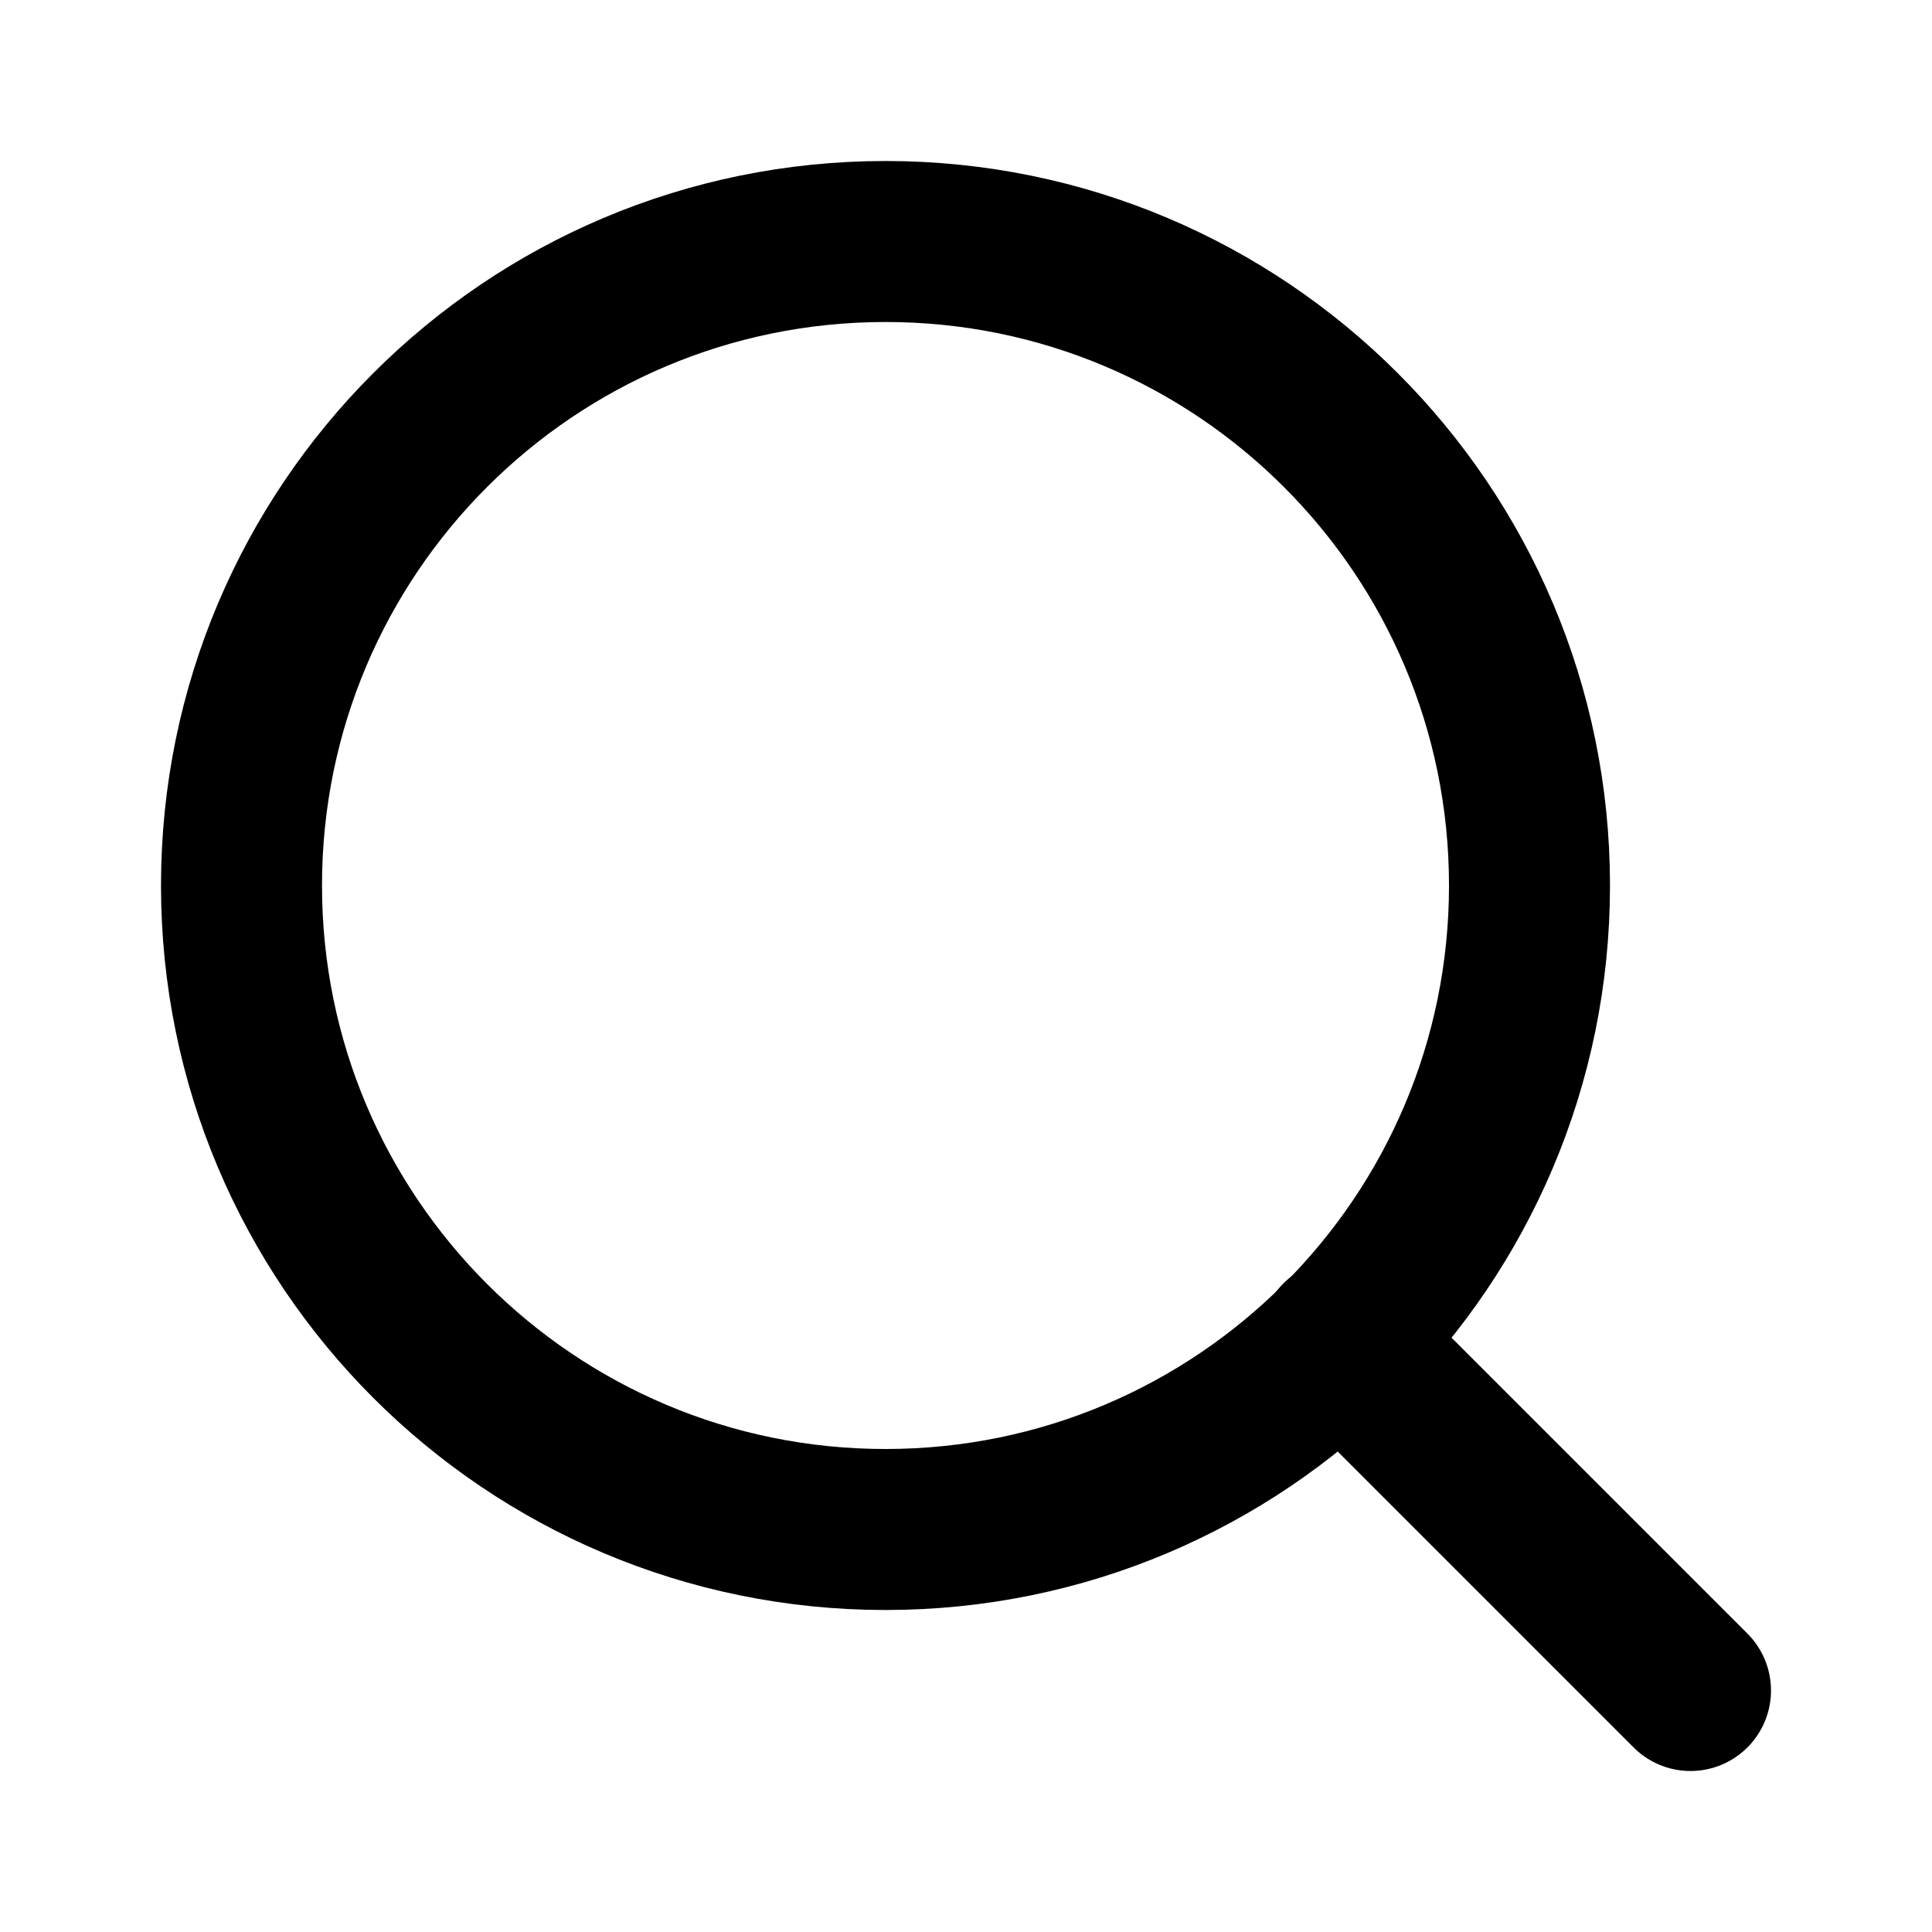
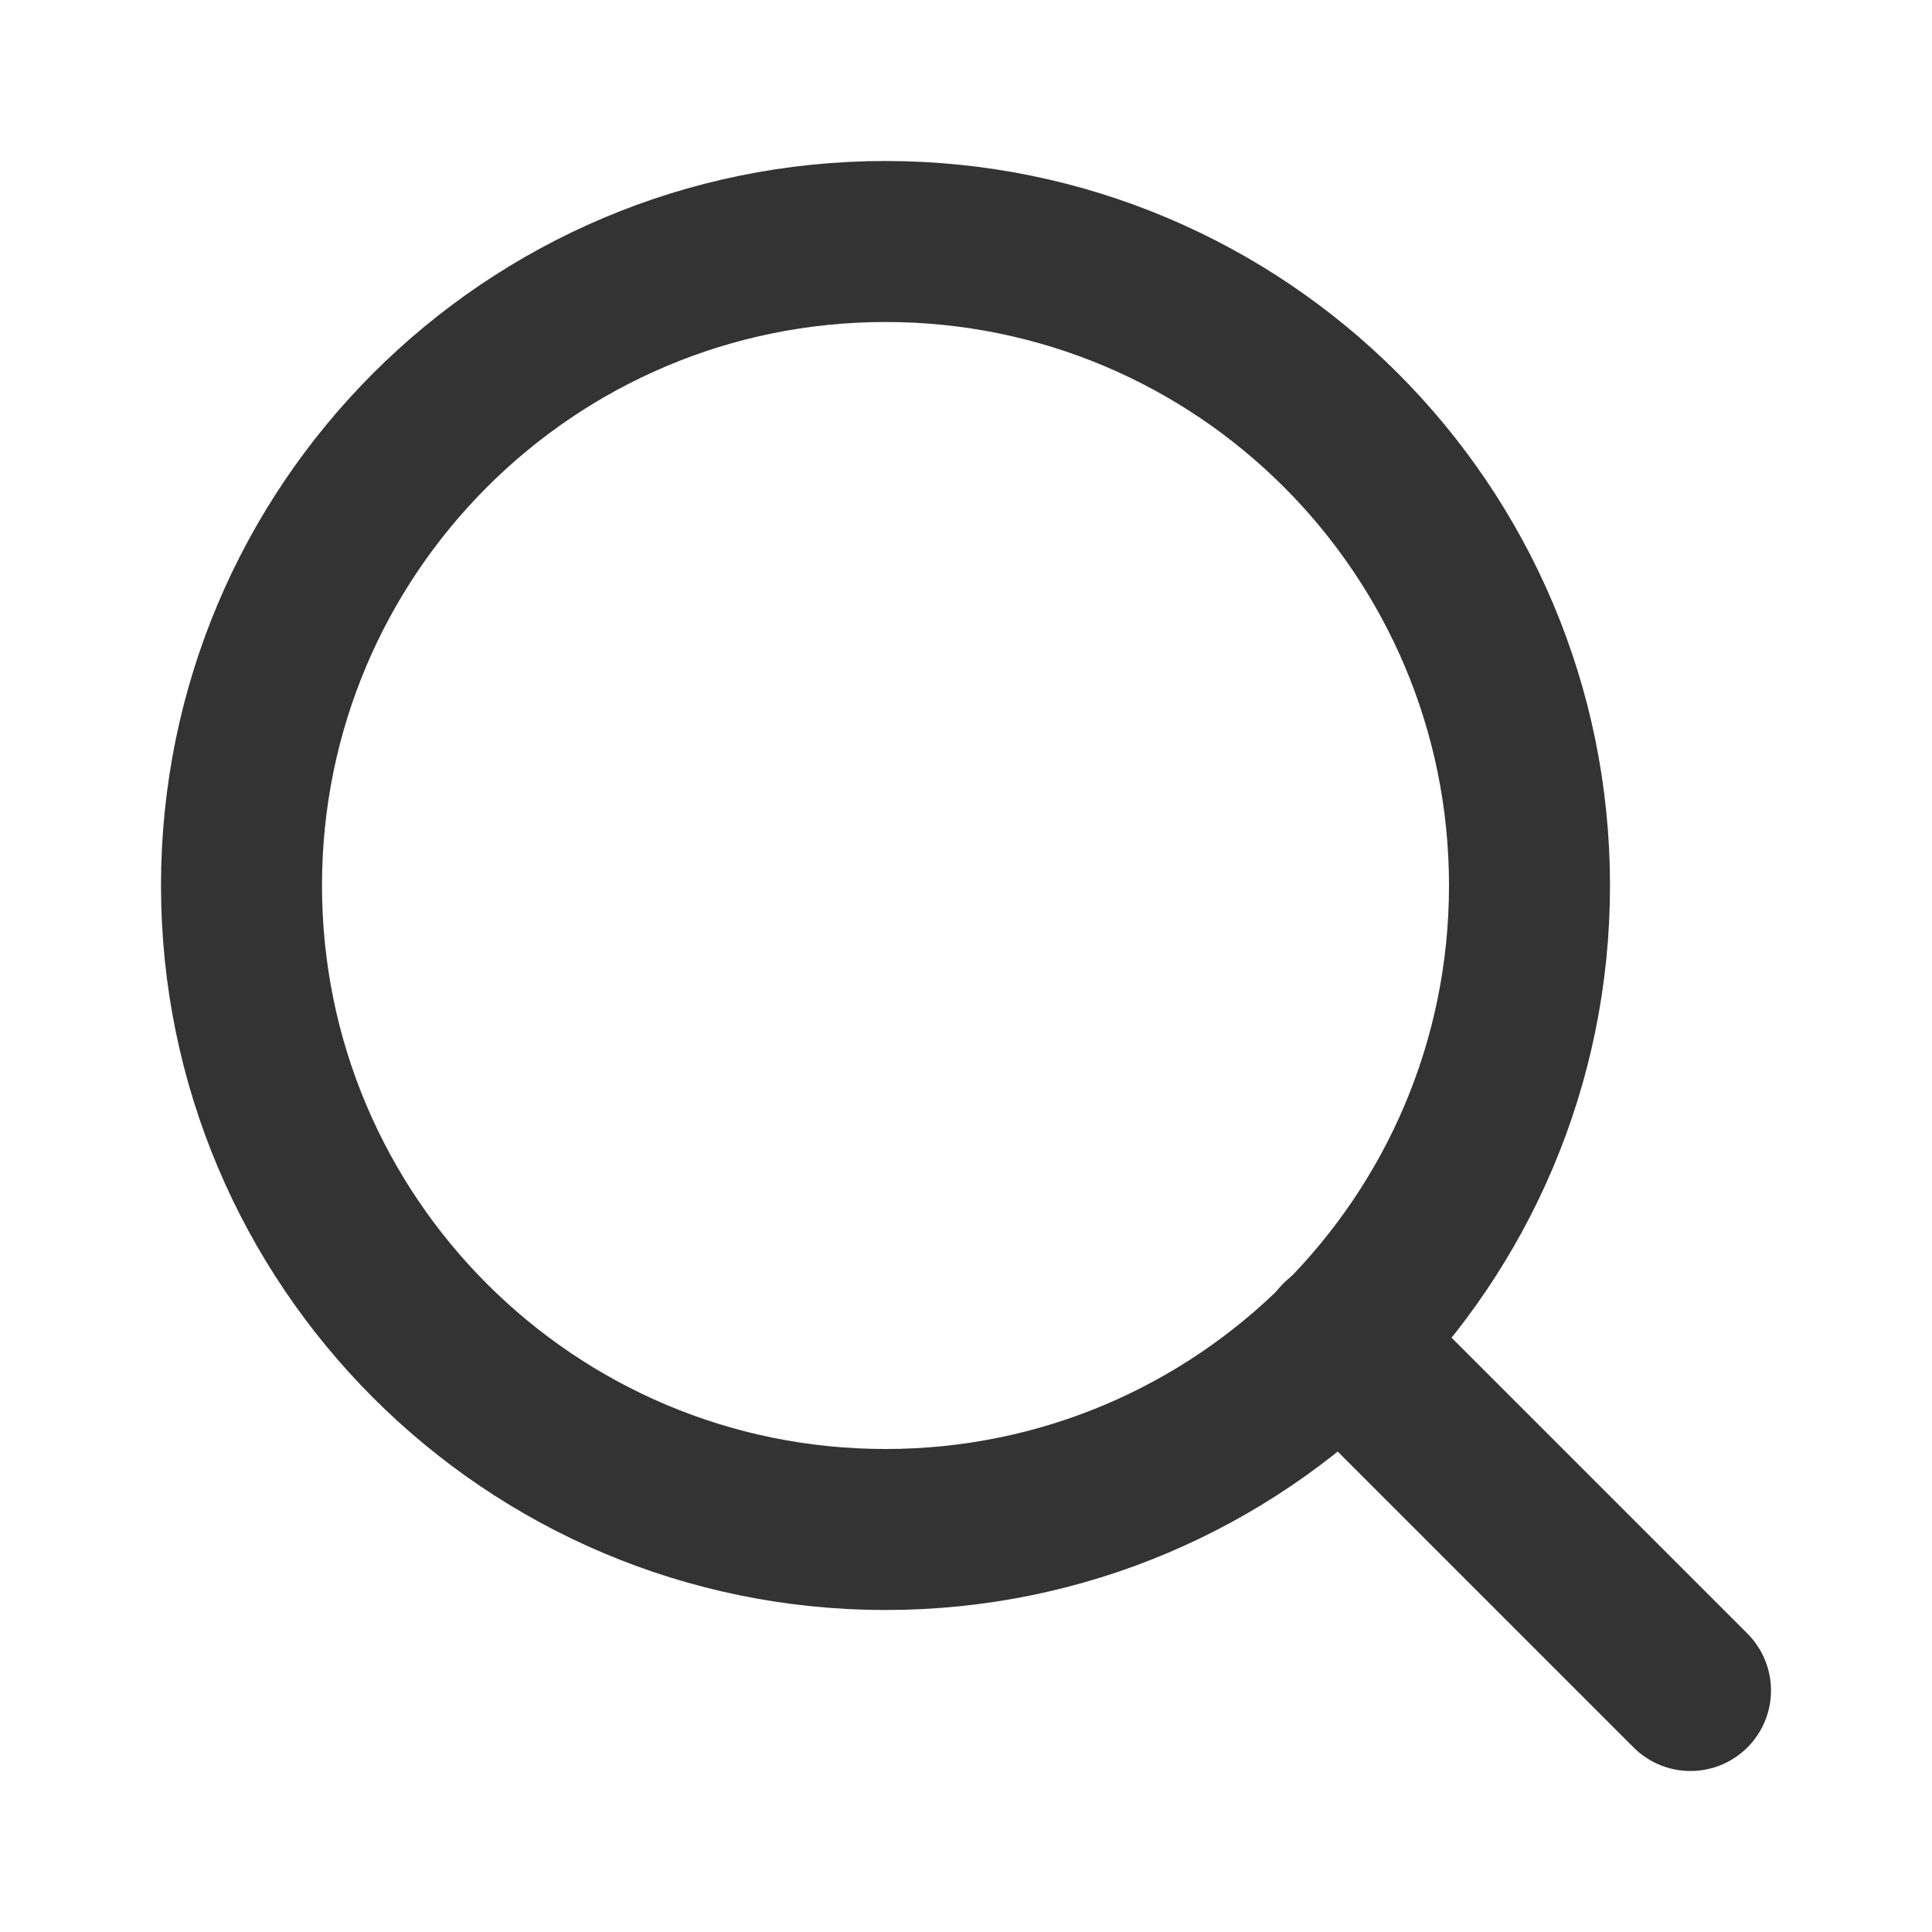
- <svg xmlns="http://www.w3.org/2000/svg" width="24" height="24" viewBox="0 0 24 24" fill="none" stroke="currentColor" stroke-width="2" stroke-linecap="round" stroke-linejoin="round" class="feather feather-search">
+ <svg xmlns="http://www.w3.org/2000/svg" width="24" height="24" viewBox="0 0 24 24" fill="none" stroke="#333" stroke-width="2" stroke-linecap="round" stroke-linejoin="round" class="feather feather-search">
  <circle cx="11" cy="11" r="8" />
  <line x1="21" y1="21" x2="16.65" y2="16.65" />
</svg>
